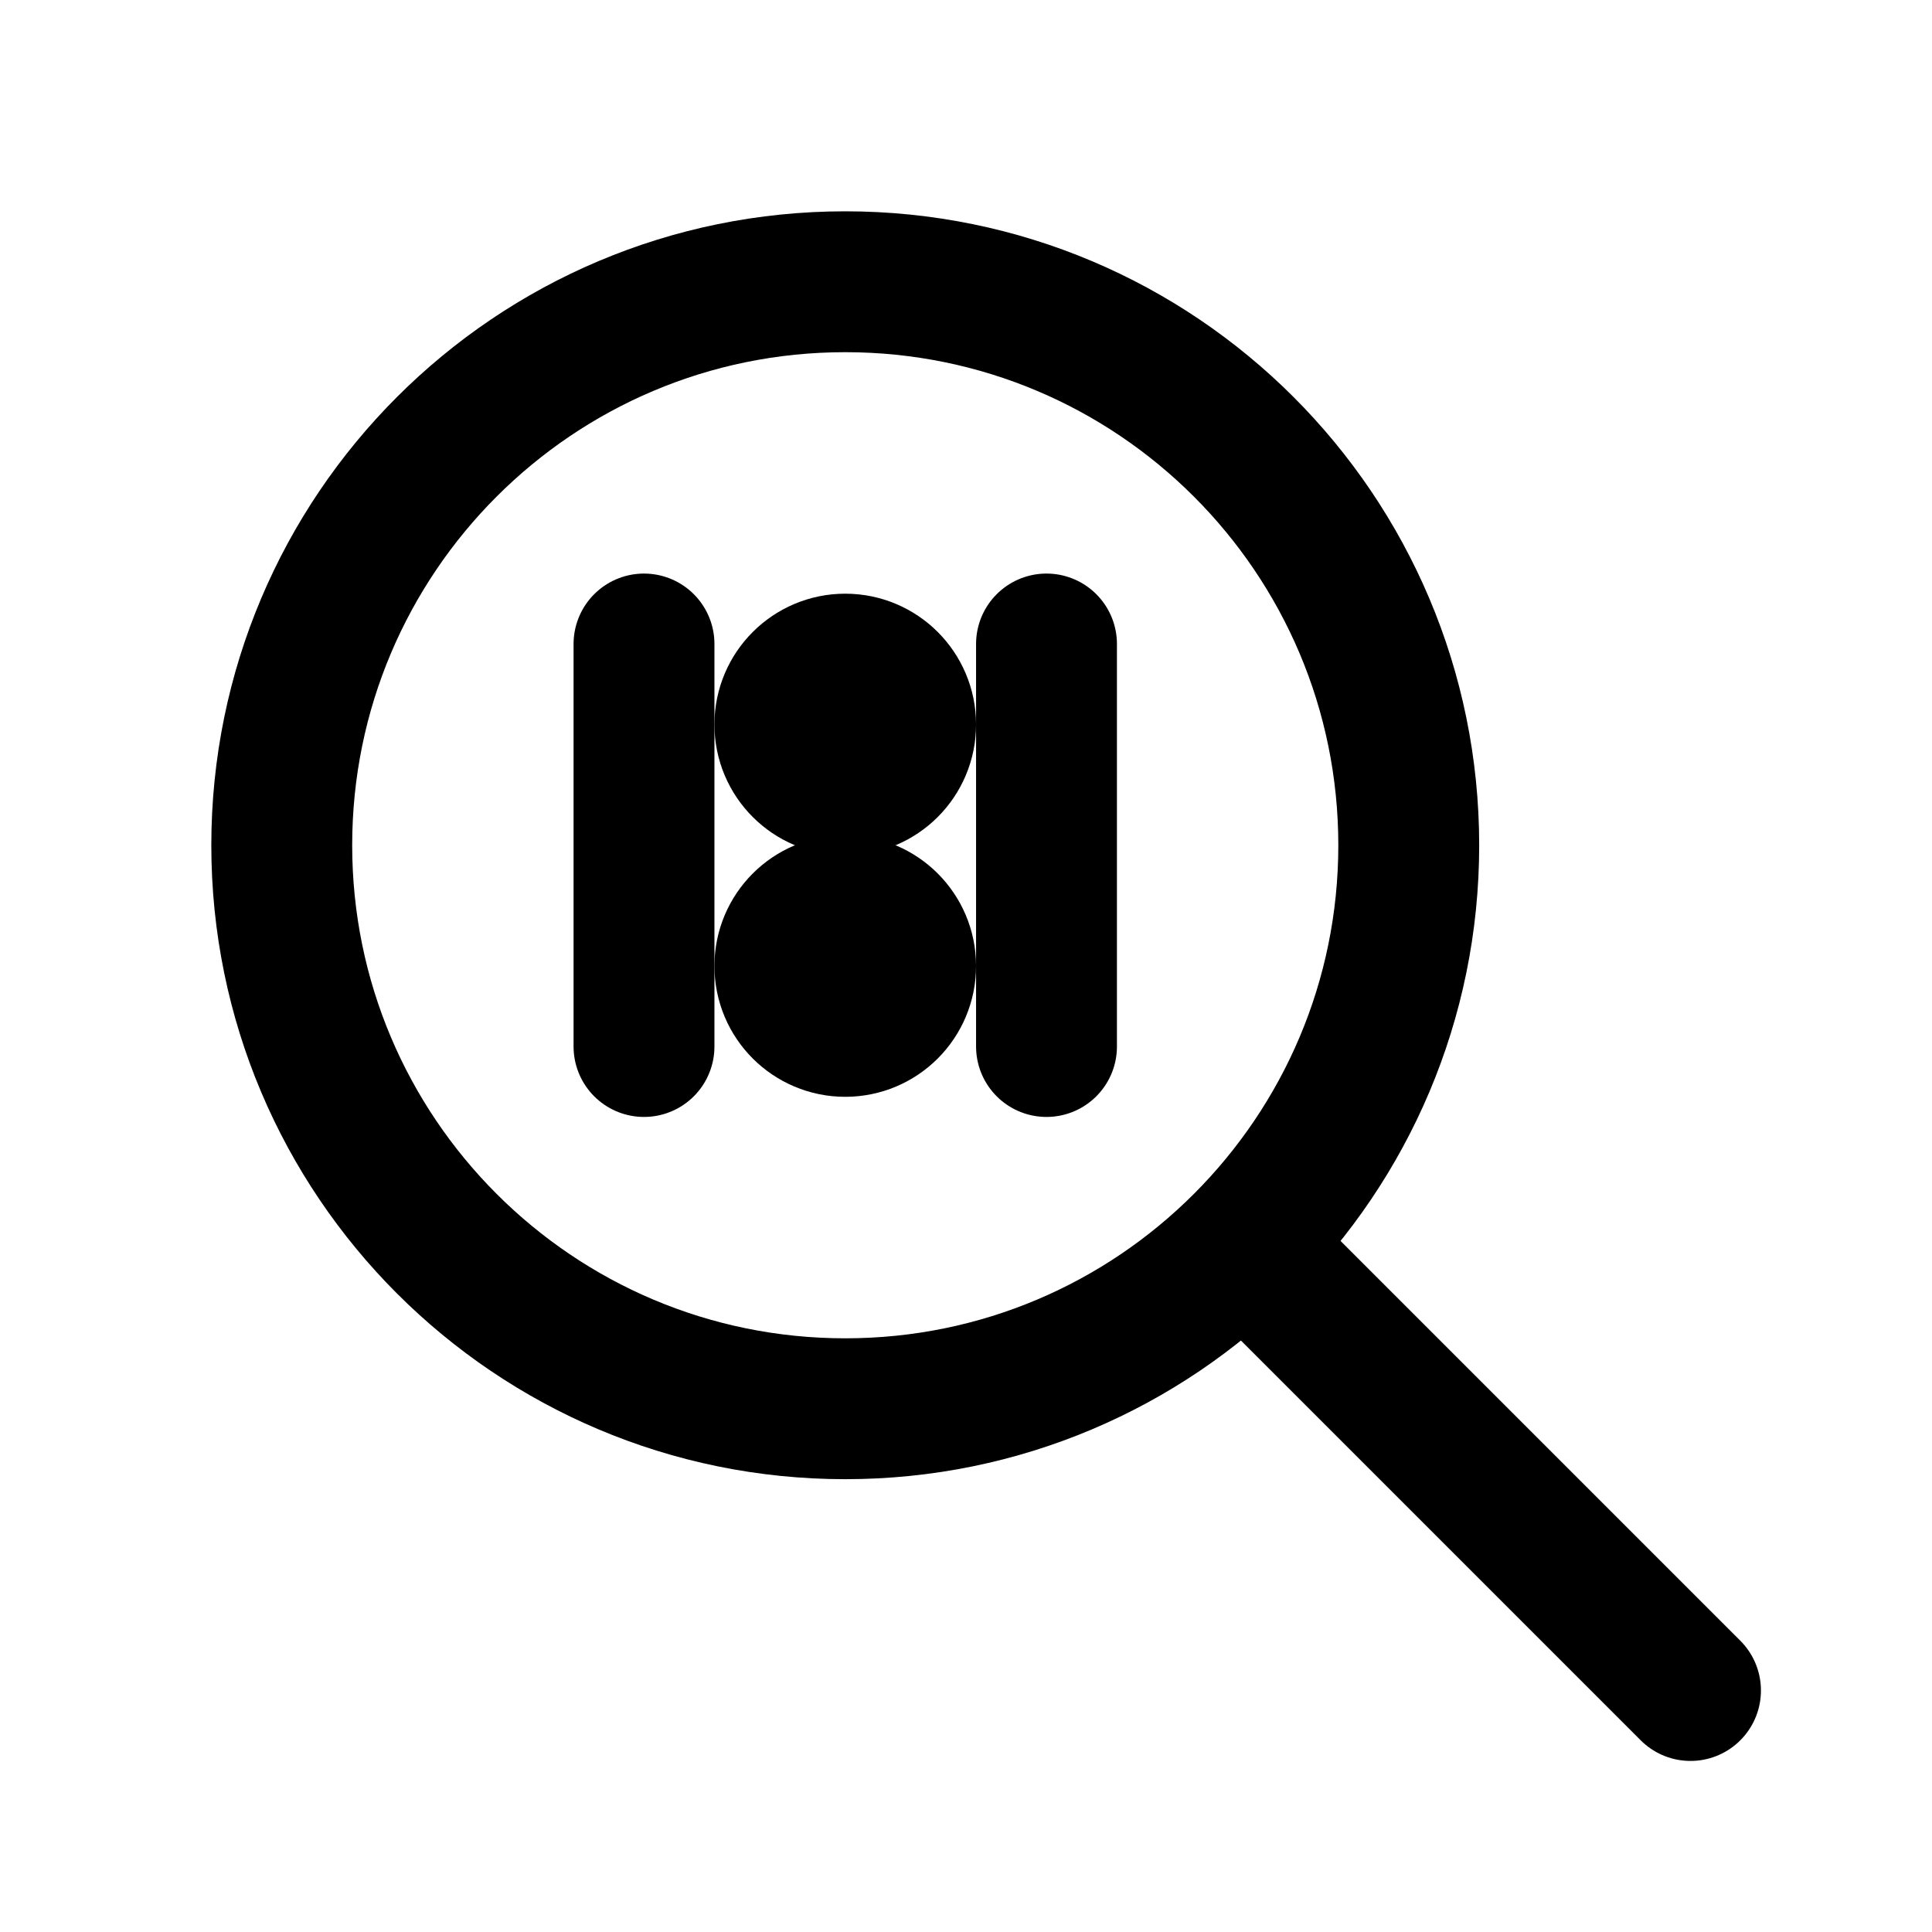
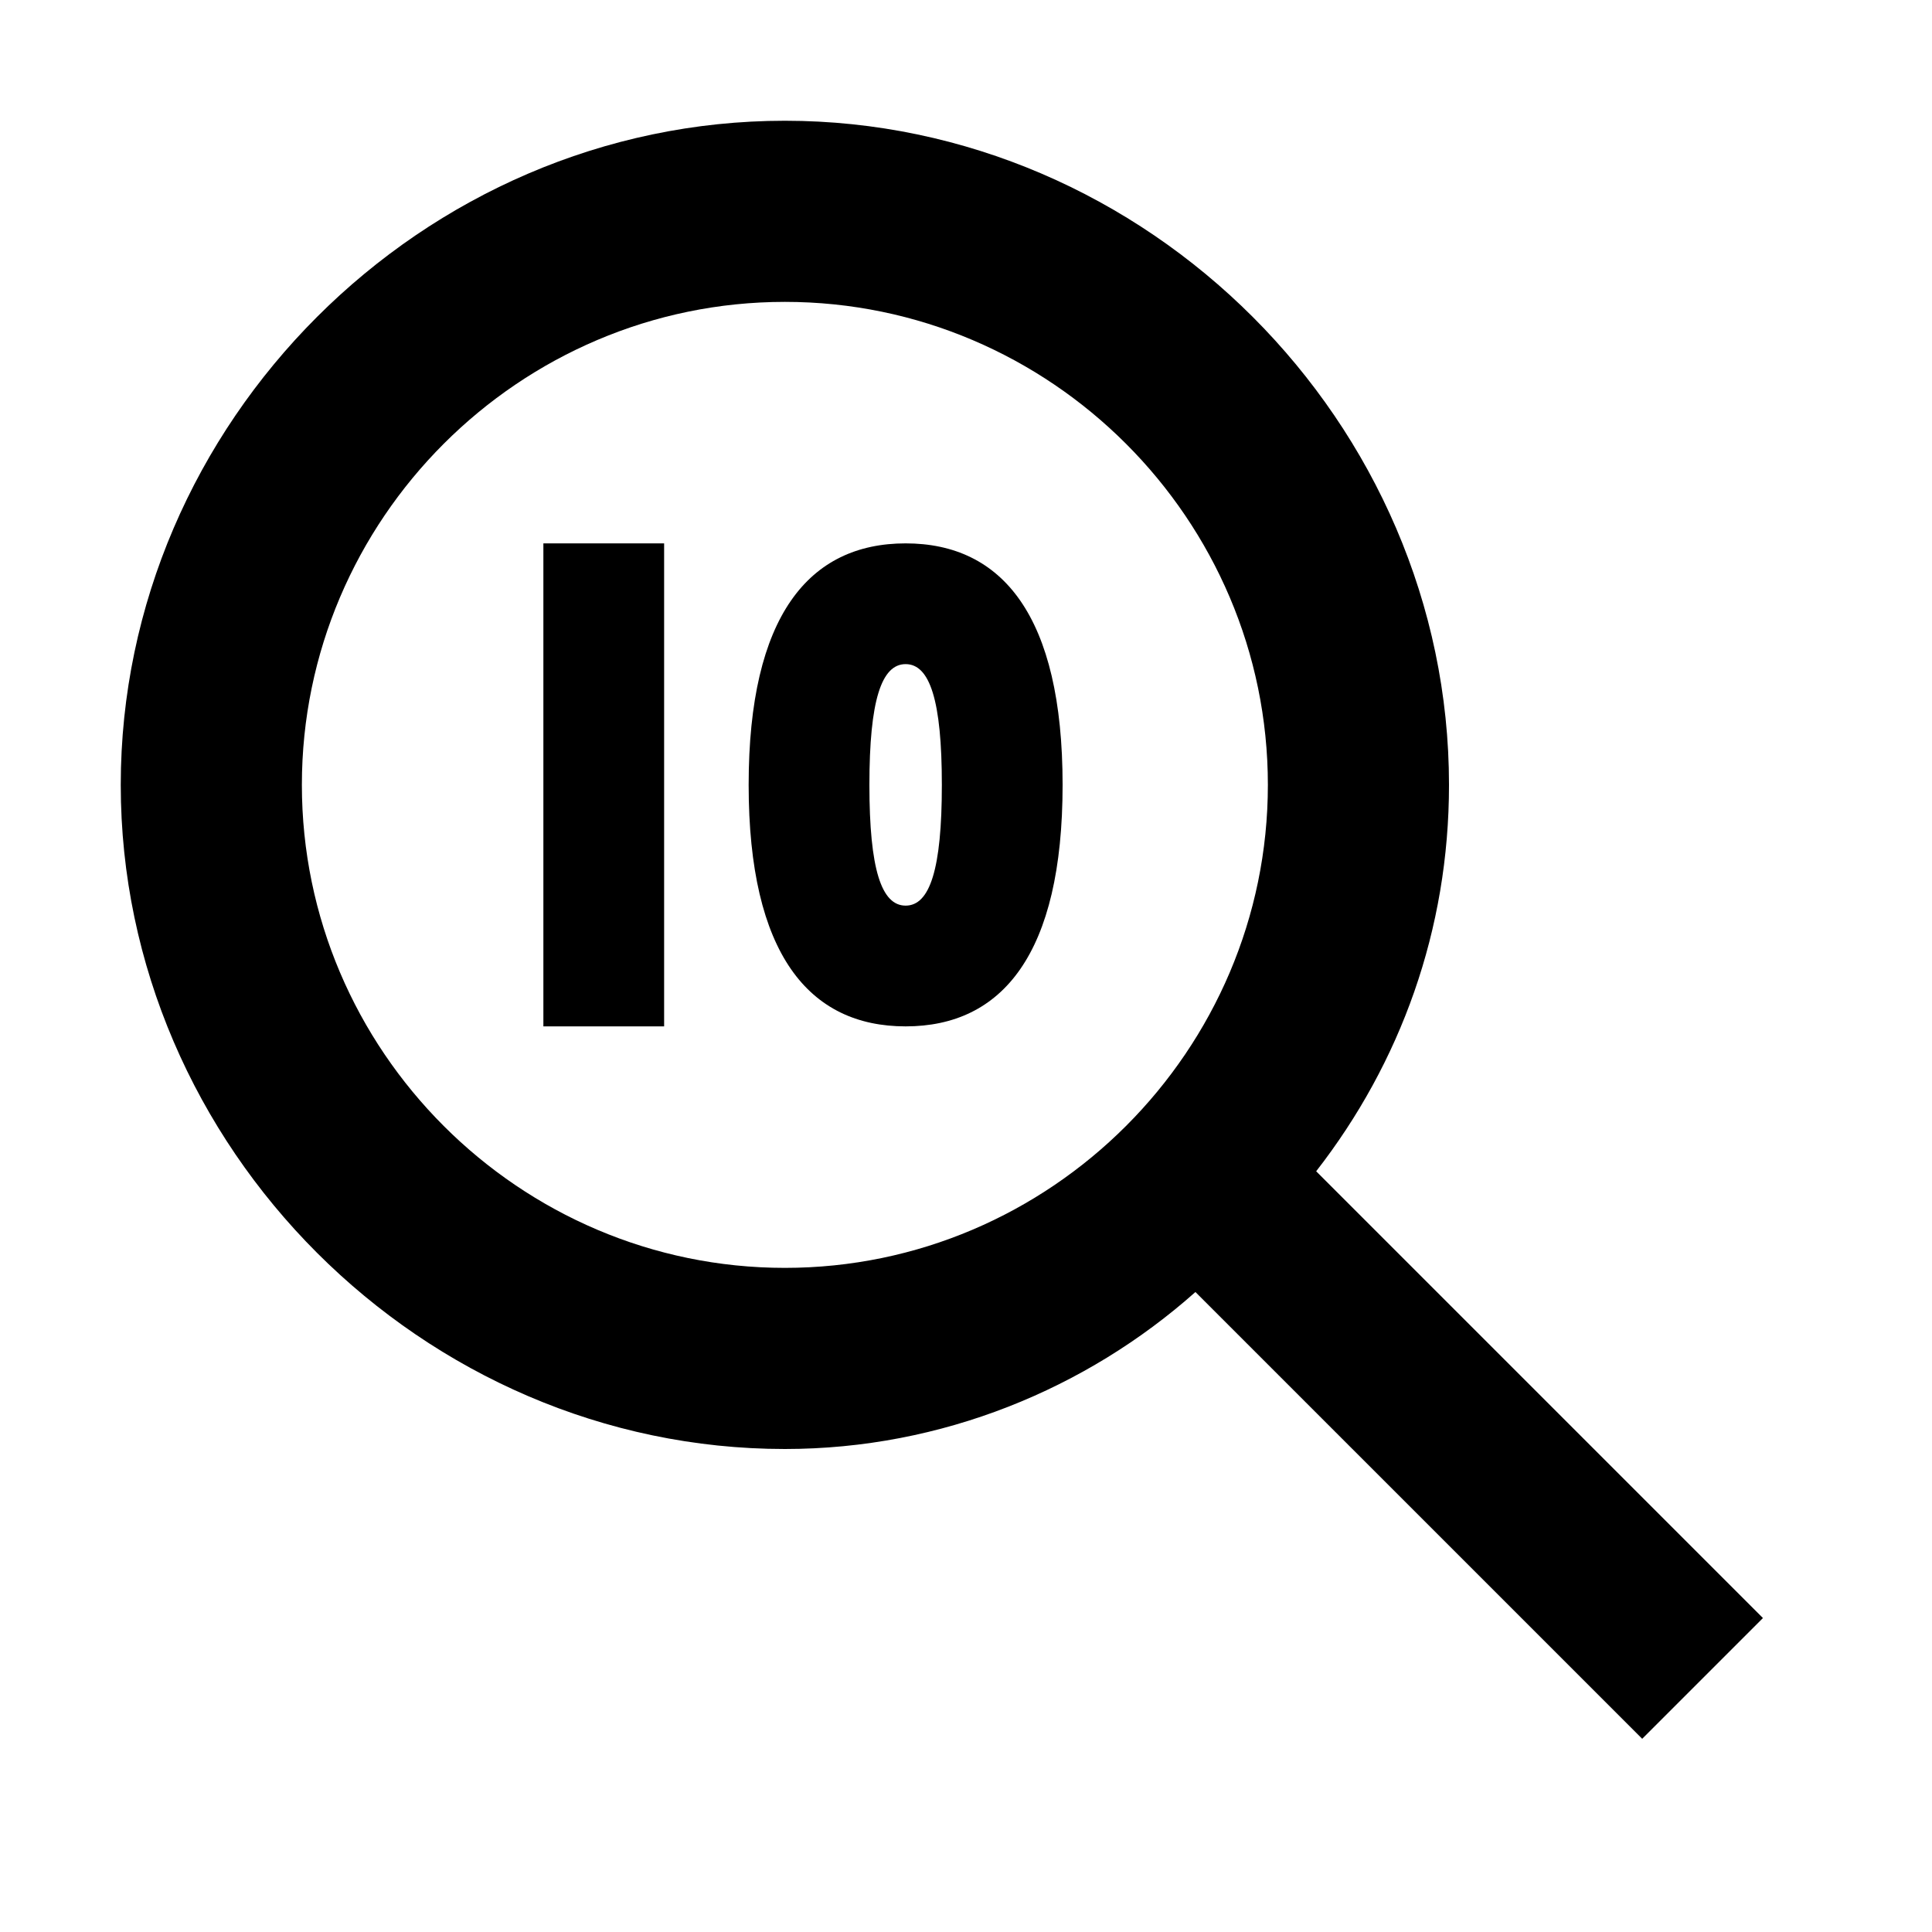
- <svg xmlns="http://www.w3.org/2000/svg" width="24" height="24" viewBox="0 0 24 24" fill="none" stroke="currentColor" stroke-width="1.75" stroke-linecap="round" stroke-linejoin="round">
-   <circle cx="10.5" cy="10.5" r="7" />
-   <line x1="15.5" y1="15.5" x2="21" y2="21" />
-   <line x1="8" y1="8" x2="8" y2="13" />
-   <circle cx="10.5" cy="9" r="0.75" fill="currentColor" />
-   <circle cx="10.5" cy="12" r="0.75" fill="currentColor" />
-   <line x1="13" y1="8" x2="13" y2="13" />
+ <svg xmlns="http://www.w3.org/2000/svg" width="16" height="16" viewBox="0 0 16 16">
+   <path fill="currentColor" d="M 6.5 1 C 3.5 1, 1 3.5, 1 6.5 C 1 9.5, 3.5 12, 6.5 12 C 7.8 12, 9 11.5, 9.9 10.7 L 13.6 14.4 L 14.6 13.4 L 10.9 9.7 C 11.6 8.8, 12 7.7, 12 6.5 C 12 3.5, 9.5 1, 6.5 1 Z M 6.5 2.5 C 8.7 2.5, 10.5 4.3, 10.5 6.5 C 10.5 8.7, 8.7 10.5, 6.5 10.5 C 4.3 10.5, 2.5 8.7, 2.5 6.5 C 2.5 4.3, 4.3 2.5, 6.5 2.5 Z M 4.5 4.5 H 5.5 V 8.5 H 4.5 Z M 7.5 4.5 C 8.3 4.5, 8.8 5.1, 8.8 6.5 C 8.8 7.9, 8.3 8.5, 7.5 8.5 C 6.7 8.5, 6.2 7.9, 6.2 6.5 C 6.2 5.1, 6.7 4.5, 7.5 4.5 Z M 7.5 5.5 C 7.3 5.5, 7.2 5.8, 7.2 6.5 C 7.2 7.2, 7.3 7.5, 7.5 7.5 C 7.7 7.5, 7.8 7.2, 7.8 6.5 C 7.8 5.8, 7.7 5.5, 7.5 5.5 Z" />
</svg>
